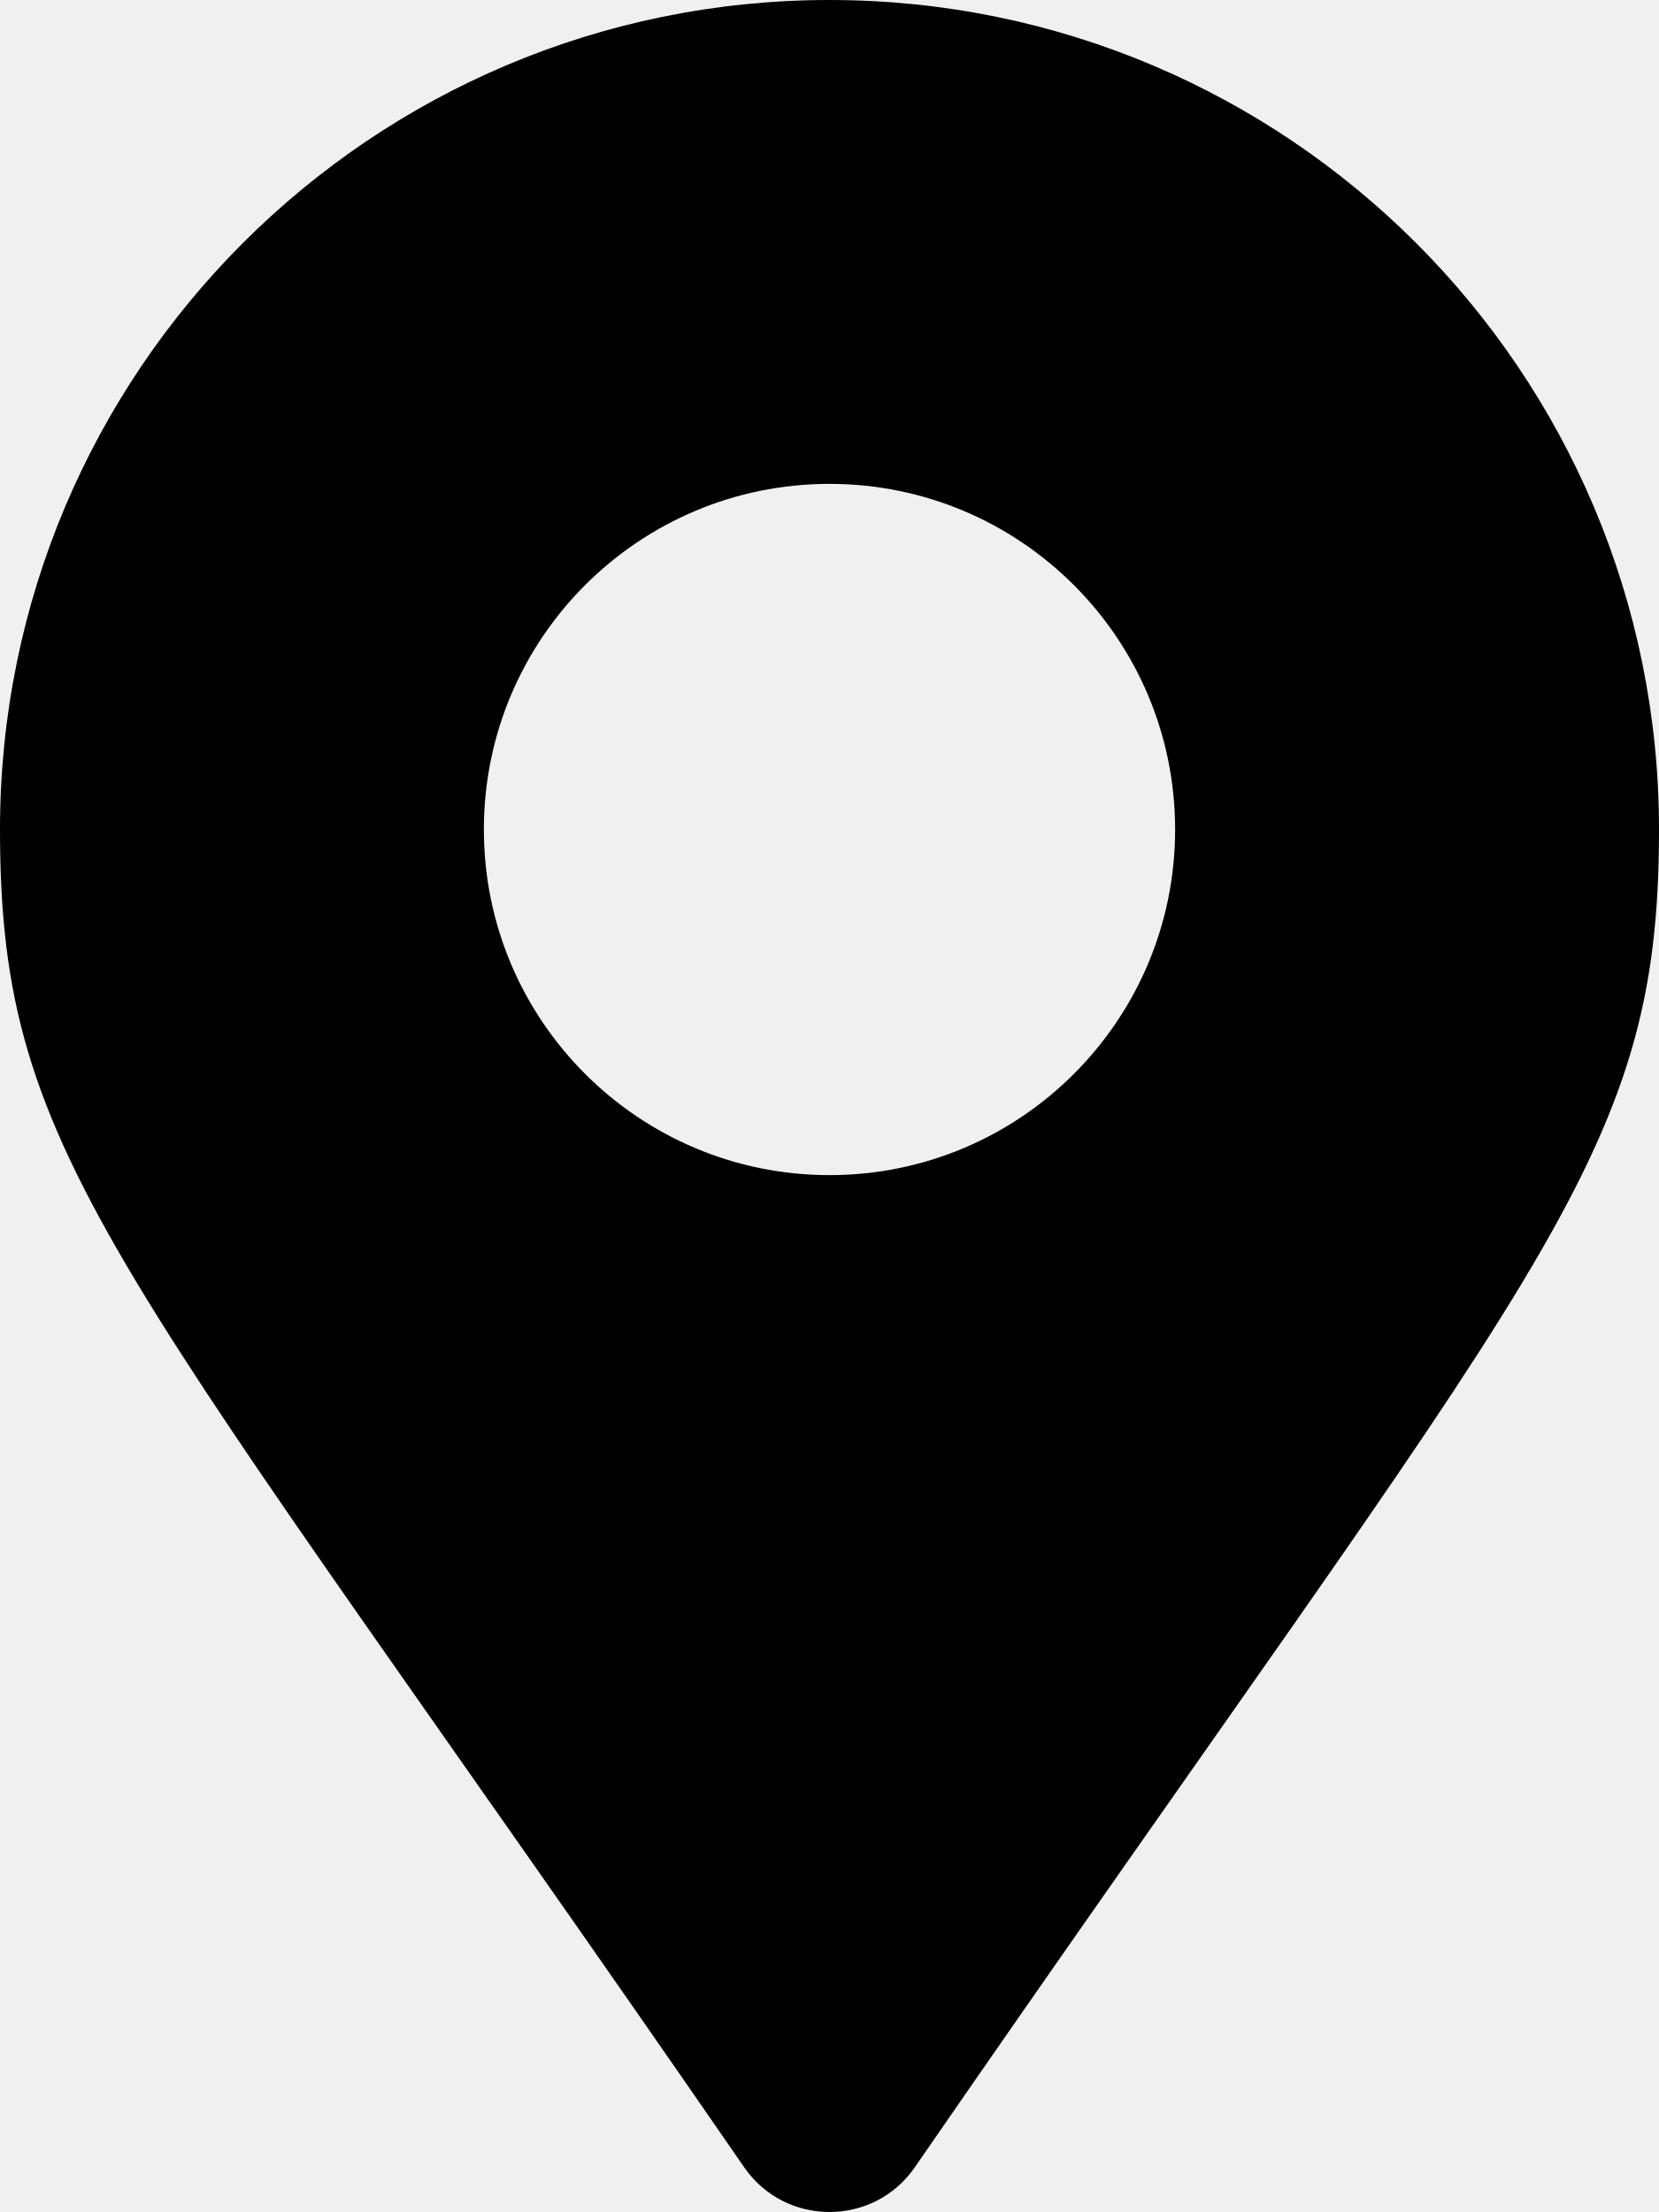
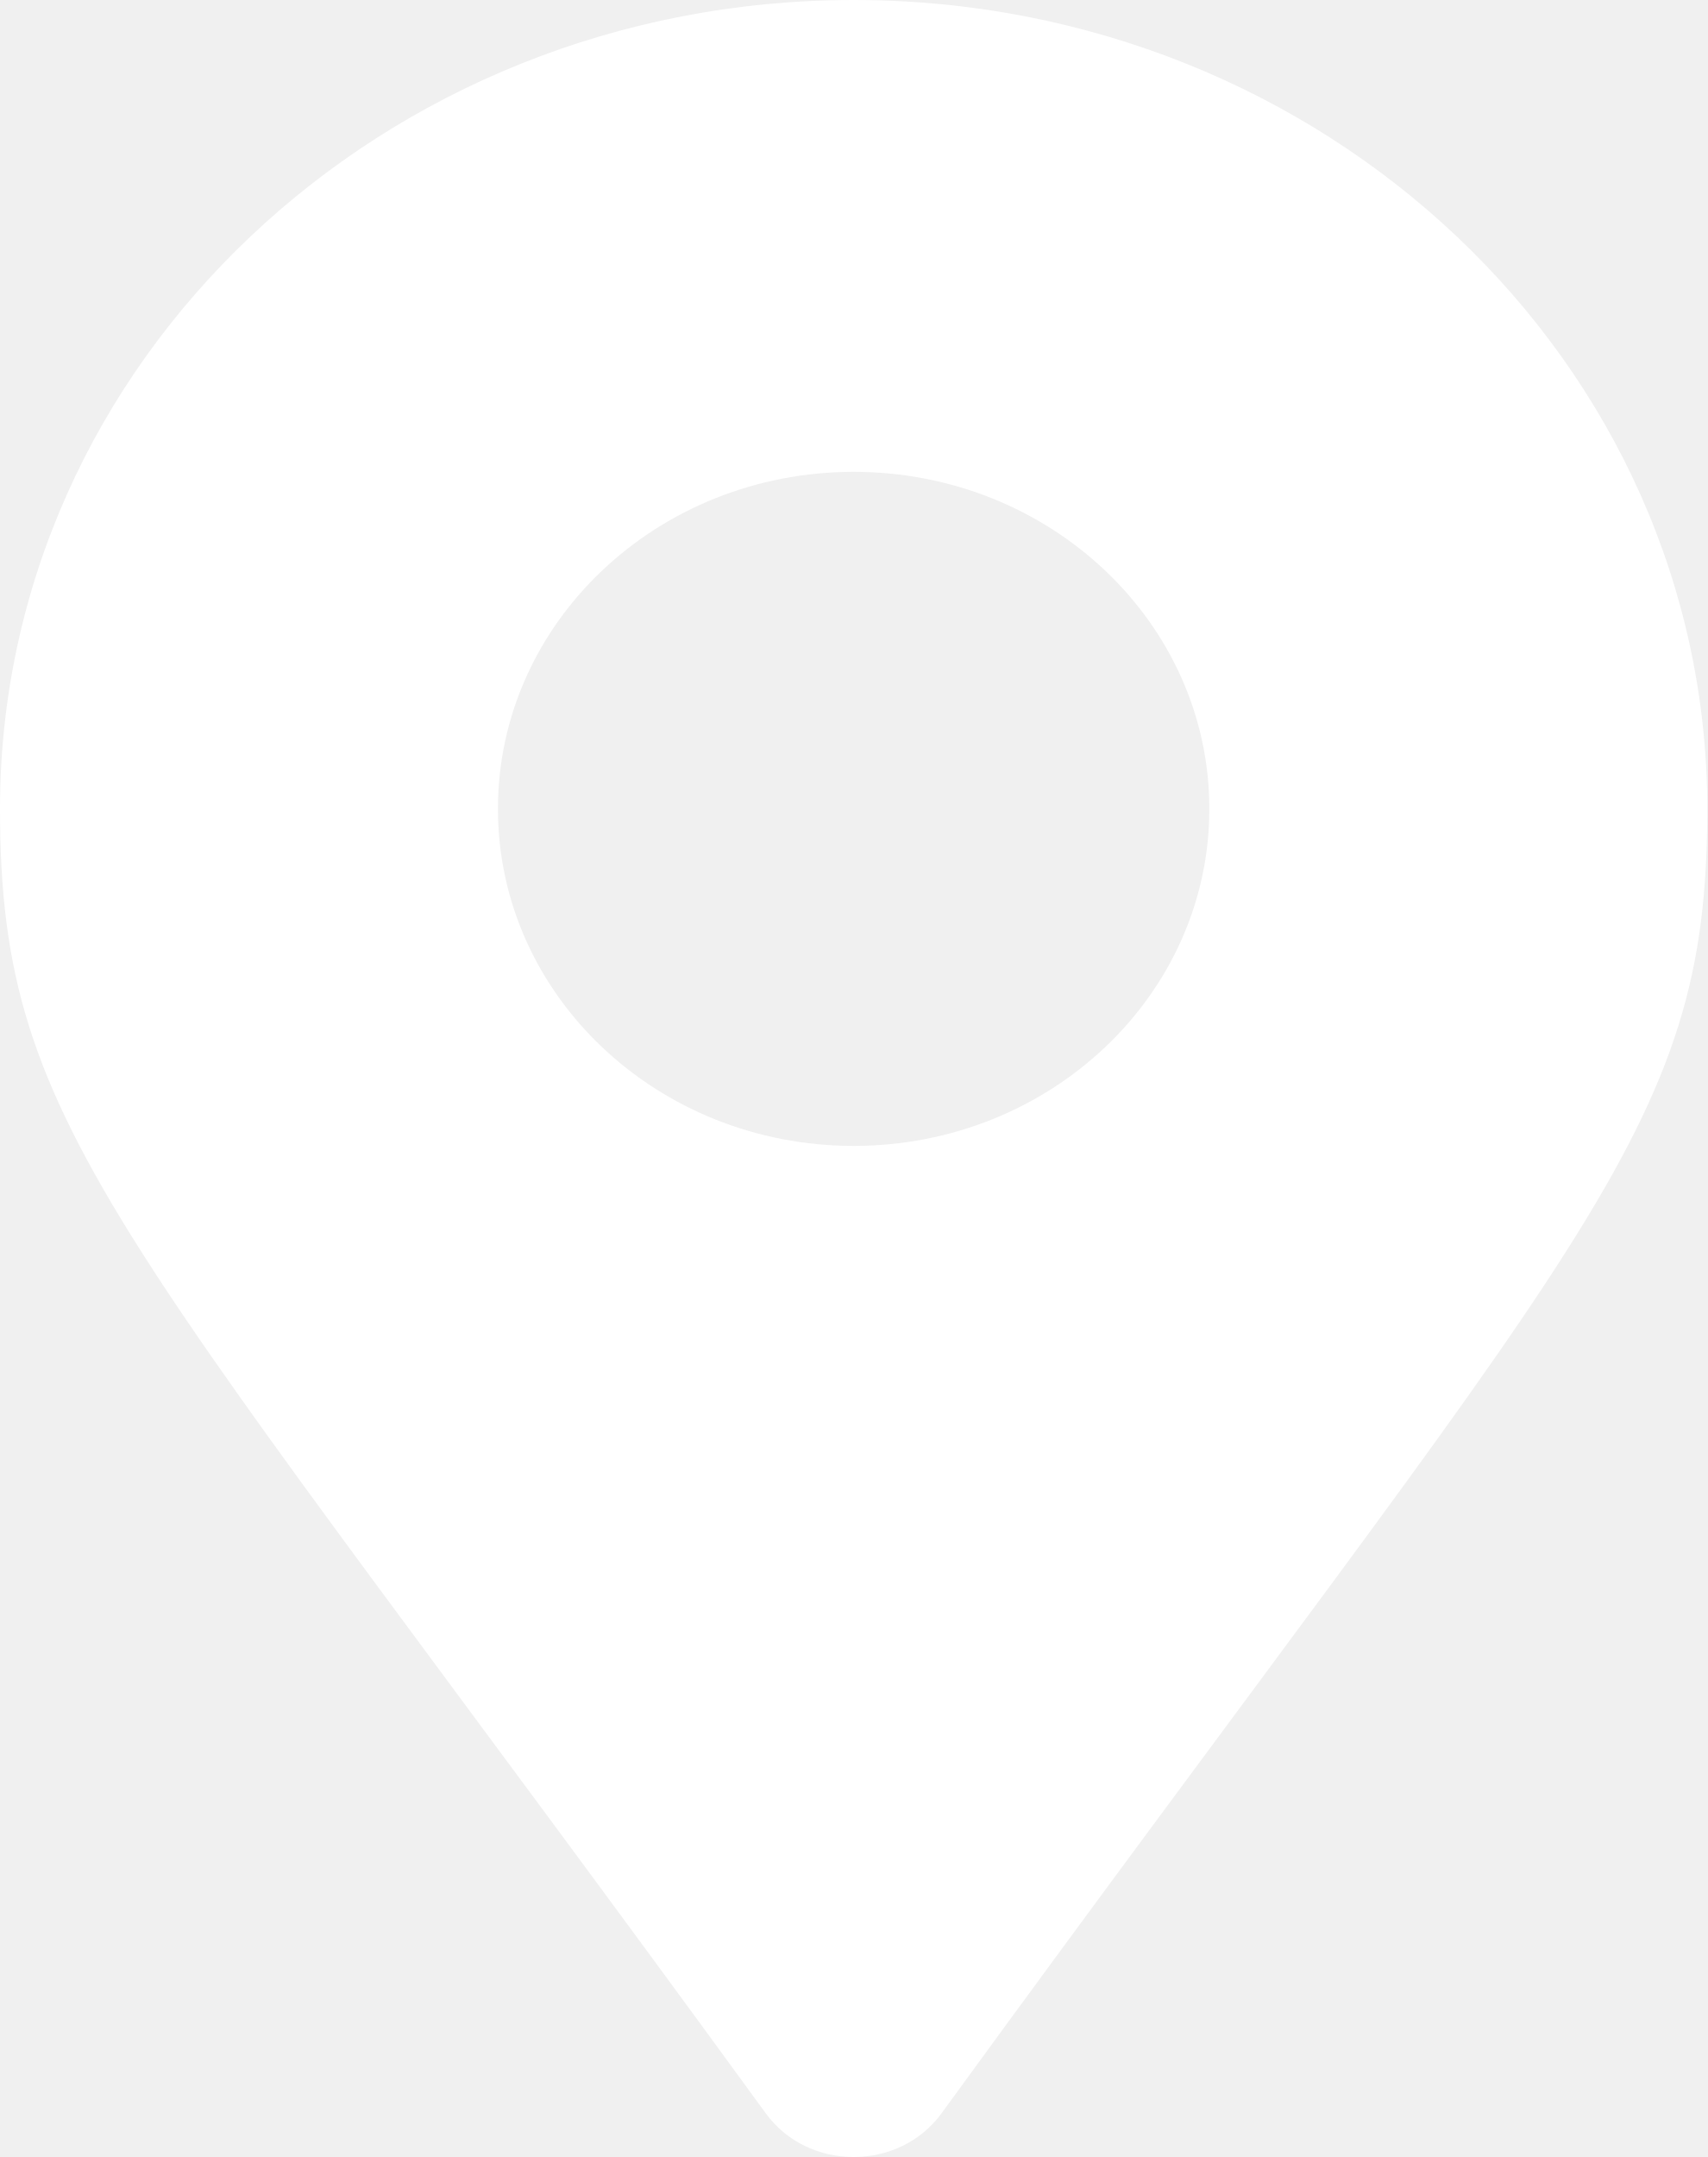
- <svg xmlns="http://www.w3.org/2000/svg" aria-hidden="true" focusable="false" data-prefix="fas" data-icon="map-marker-alt" class="svg-inline--fa fa-map-marker-alt fa-w-12" role="img" viewBox="0 0 384 512">
-   <path fill="currentColor" d="M172.268 501.67C26.97 291.031 0 269.413 0 192 0 85.961 85.961 0 192 0s192 85.961 192 192c0 77.413-26.97 99.031-172.268 309.67-9.535 13.774-29.93 13.773-39.464 0zM192 272c44.183 0 80-35.817 80-80s-35.817-80-80-80-80 35.817-80 80 35.817 80 80 80z" />
+ <svg xmlns="http://www.w3.org/2000/svg" width="38" height="48" viewBox="0 0 38 48" fill="none">
+   <g clip-path="url(#clip0)">
+     <path d="M17.047 47.032C2.669 27.284 0 25.258 0 18C0 8.059 8.507 0 19 0C29.493 0 38 8.059 38 18C38 25.258 35.331 27.284 20.953 47.032C20.009 48.323 17.991 48.323 17.047 47.032ZM19 25.5C23.372 25.5 26.917 22.142 26.917 18C26.917 13.858 23.372 10.5 19 10.5C14.628 10.5 11.083 13.858 11.083 18C11.083 22.142 14.628 25.5 19 25.5Z" fill="white" />
+   </g>
+   <defs>
+     <clipPath id="clip0">
+       <rect width="38" height="48" fill="white" />
+     </clipPath>
+   </defs>
</svg>
